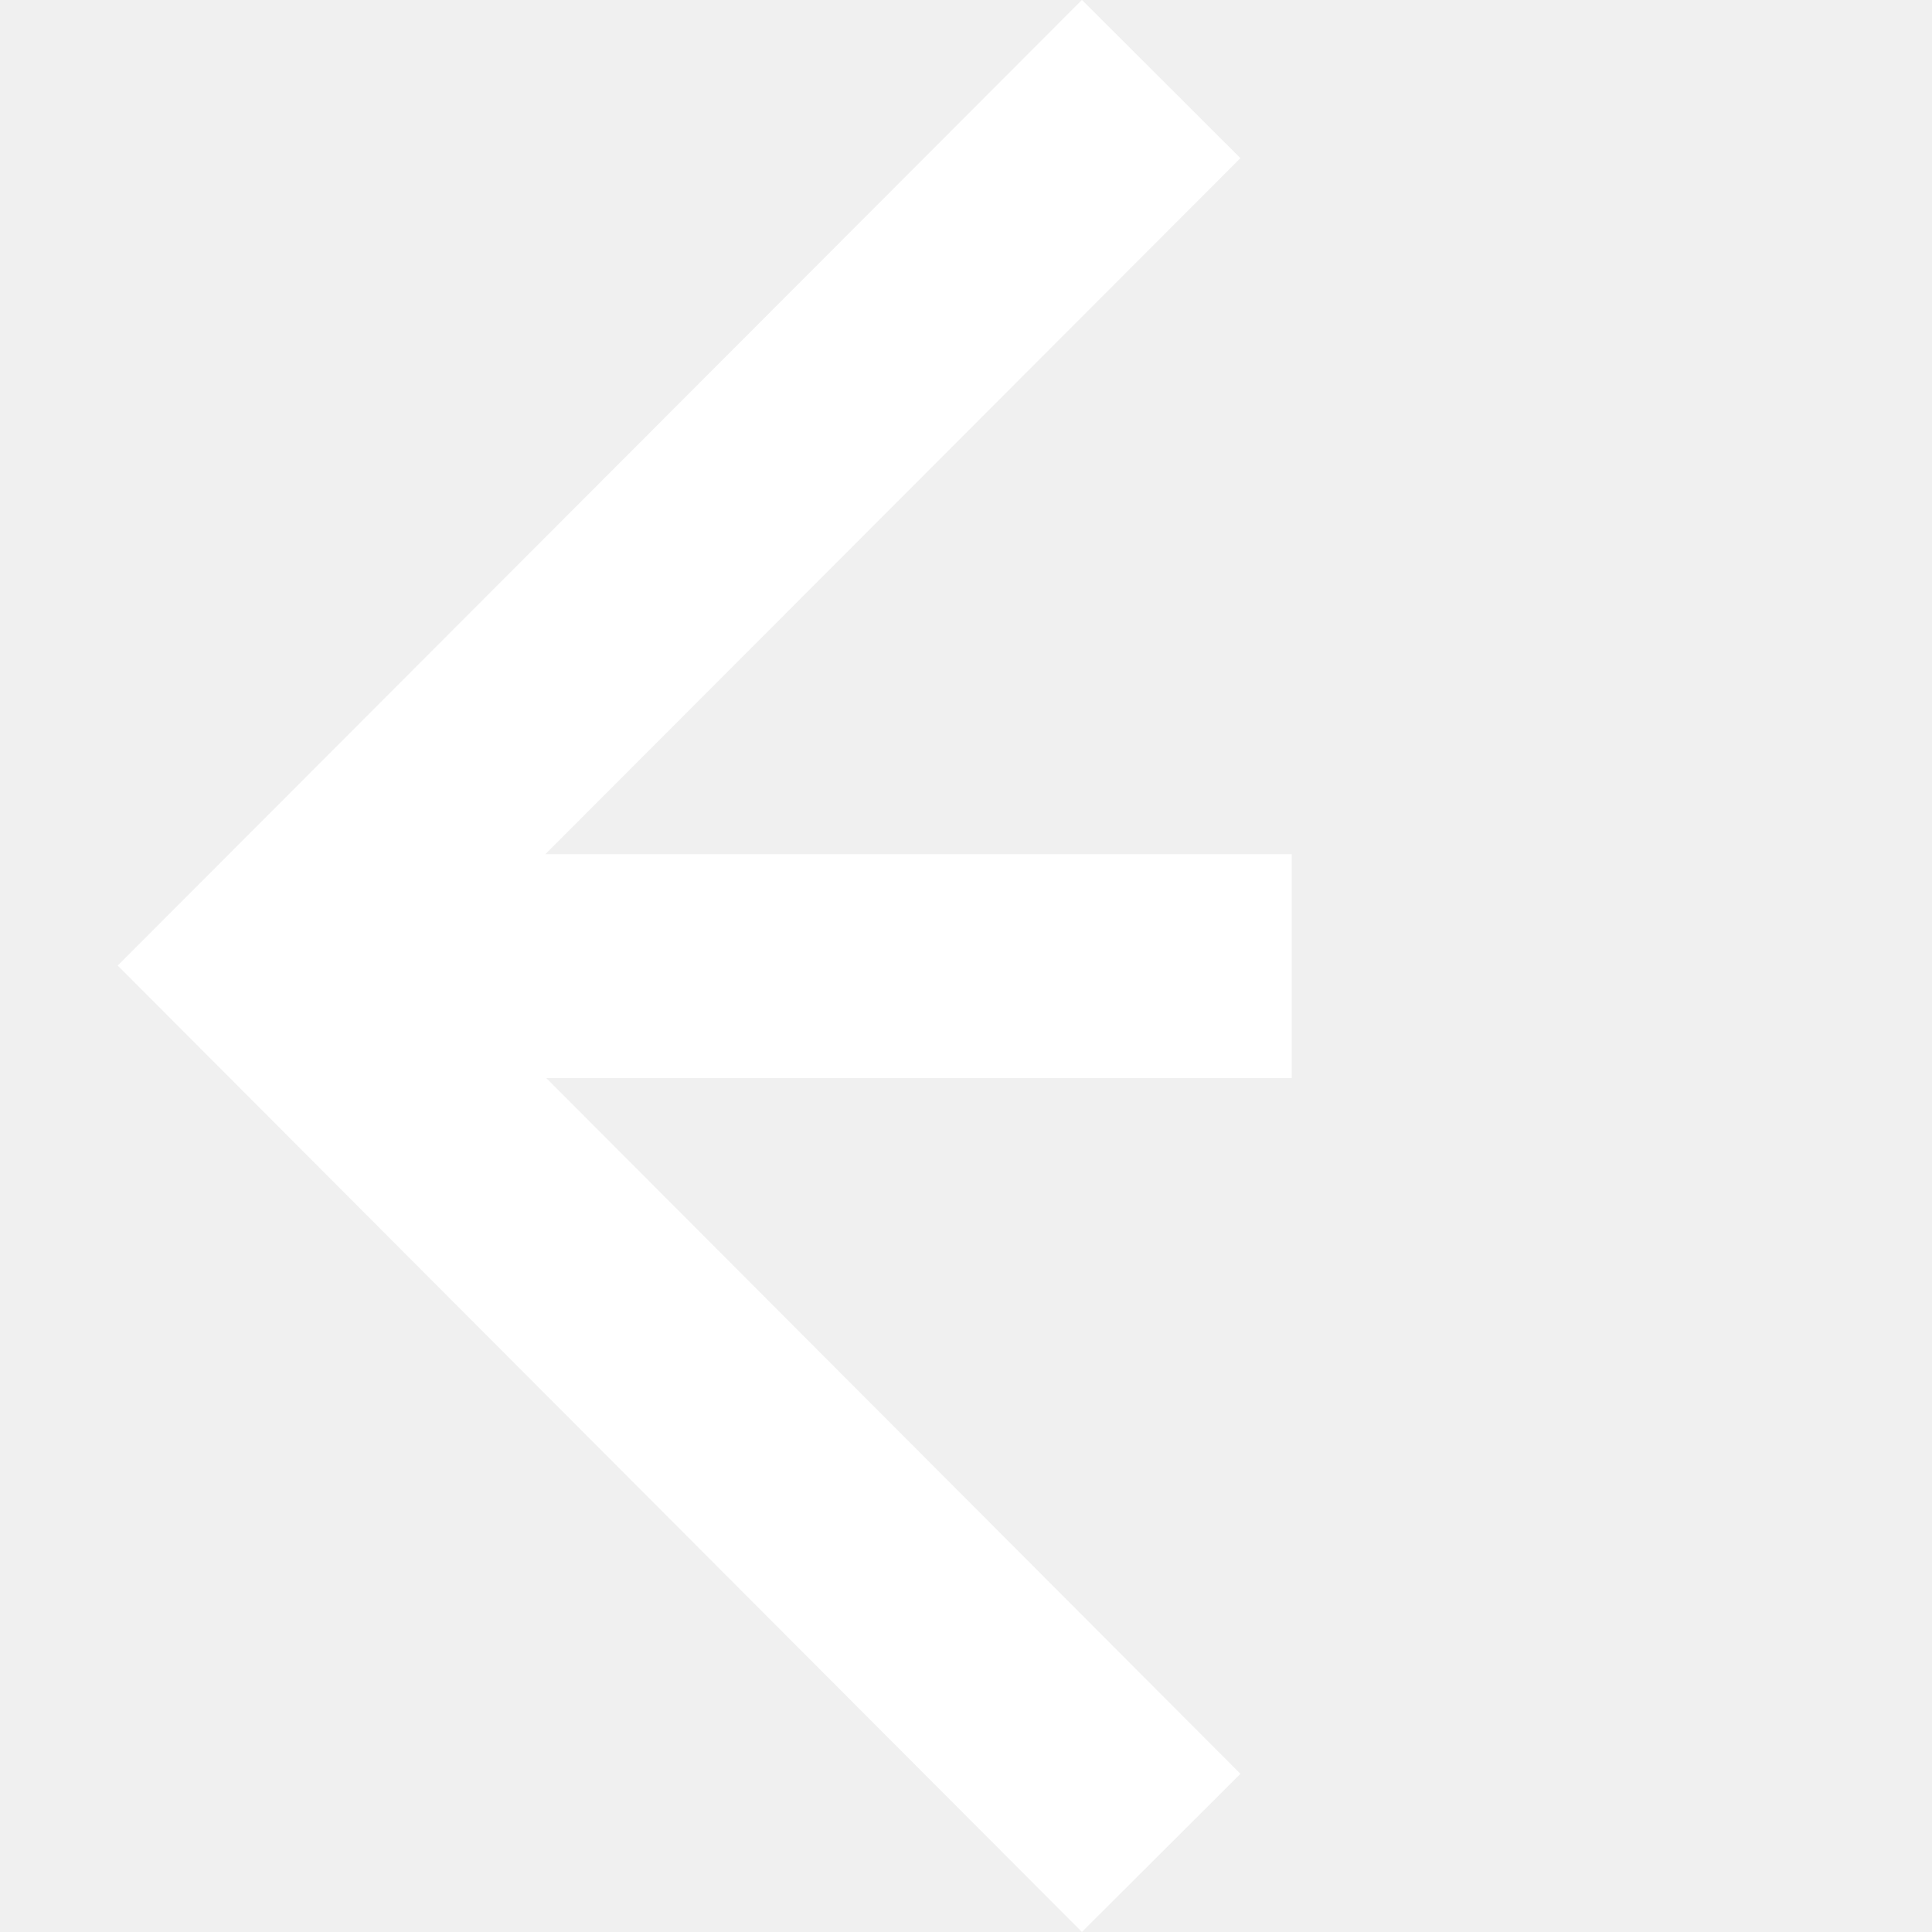
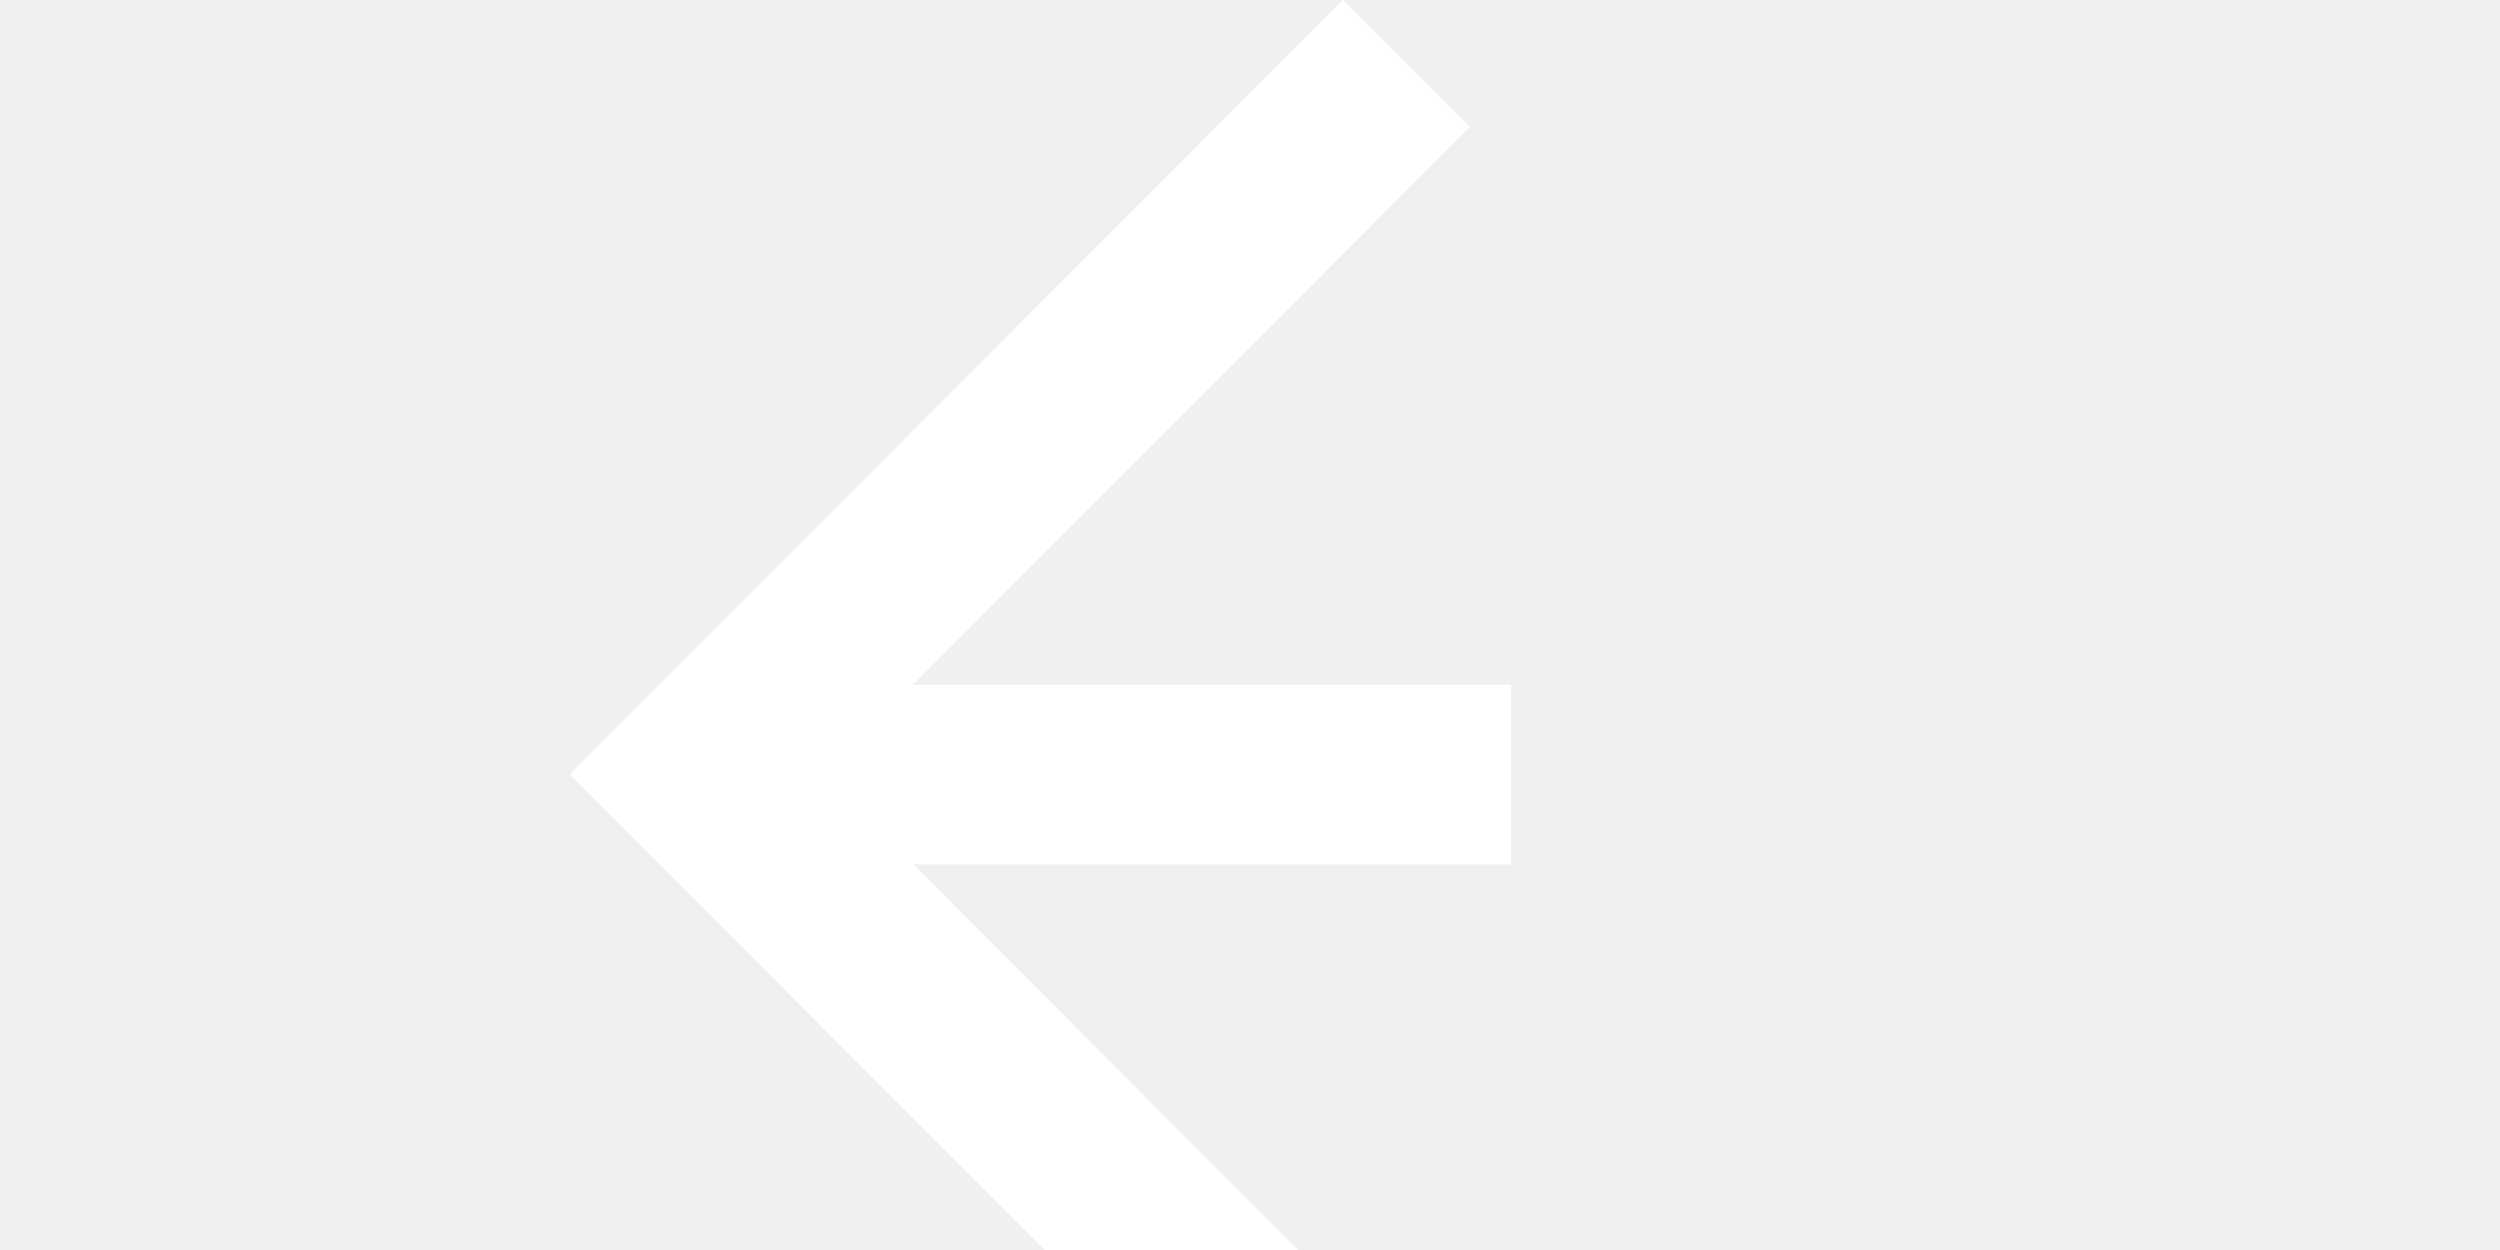
- <svg xmlns="http://www.w3.org/2000/svg" width="20" height="20" viewBox="0 0 22.73 25.885">
+ <svg xmlns="http://www.w3.org/2000/svg" width="40" height="20" viewBox="0 0 22.73 20.885">
  <g id="Group_403" data-name="Group 403" transform="translate(2.119 -5.779)" opacity="1">
    <path id="Path_15" data-name="Path 15" d="M1149.429,455.116l-11.861,11.878,11.861,11.888" transform="translate(-1137.568 -448.278)" fill="none" stroke="#fff" stroke-width="3" />
    <path id="Path_16" data-name="Path 16" d="M1128.911,464.8h13.122" transform="translate(-1128.423 -446.077)" fill="none" stroke="#fff" stroke-width="3" />
  </g>
</svg>
